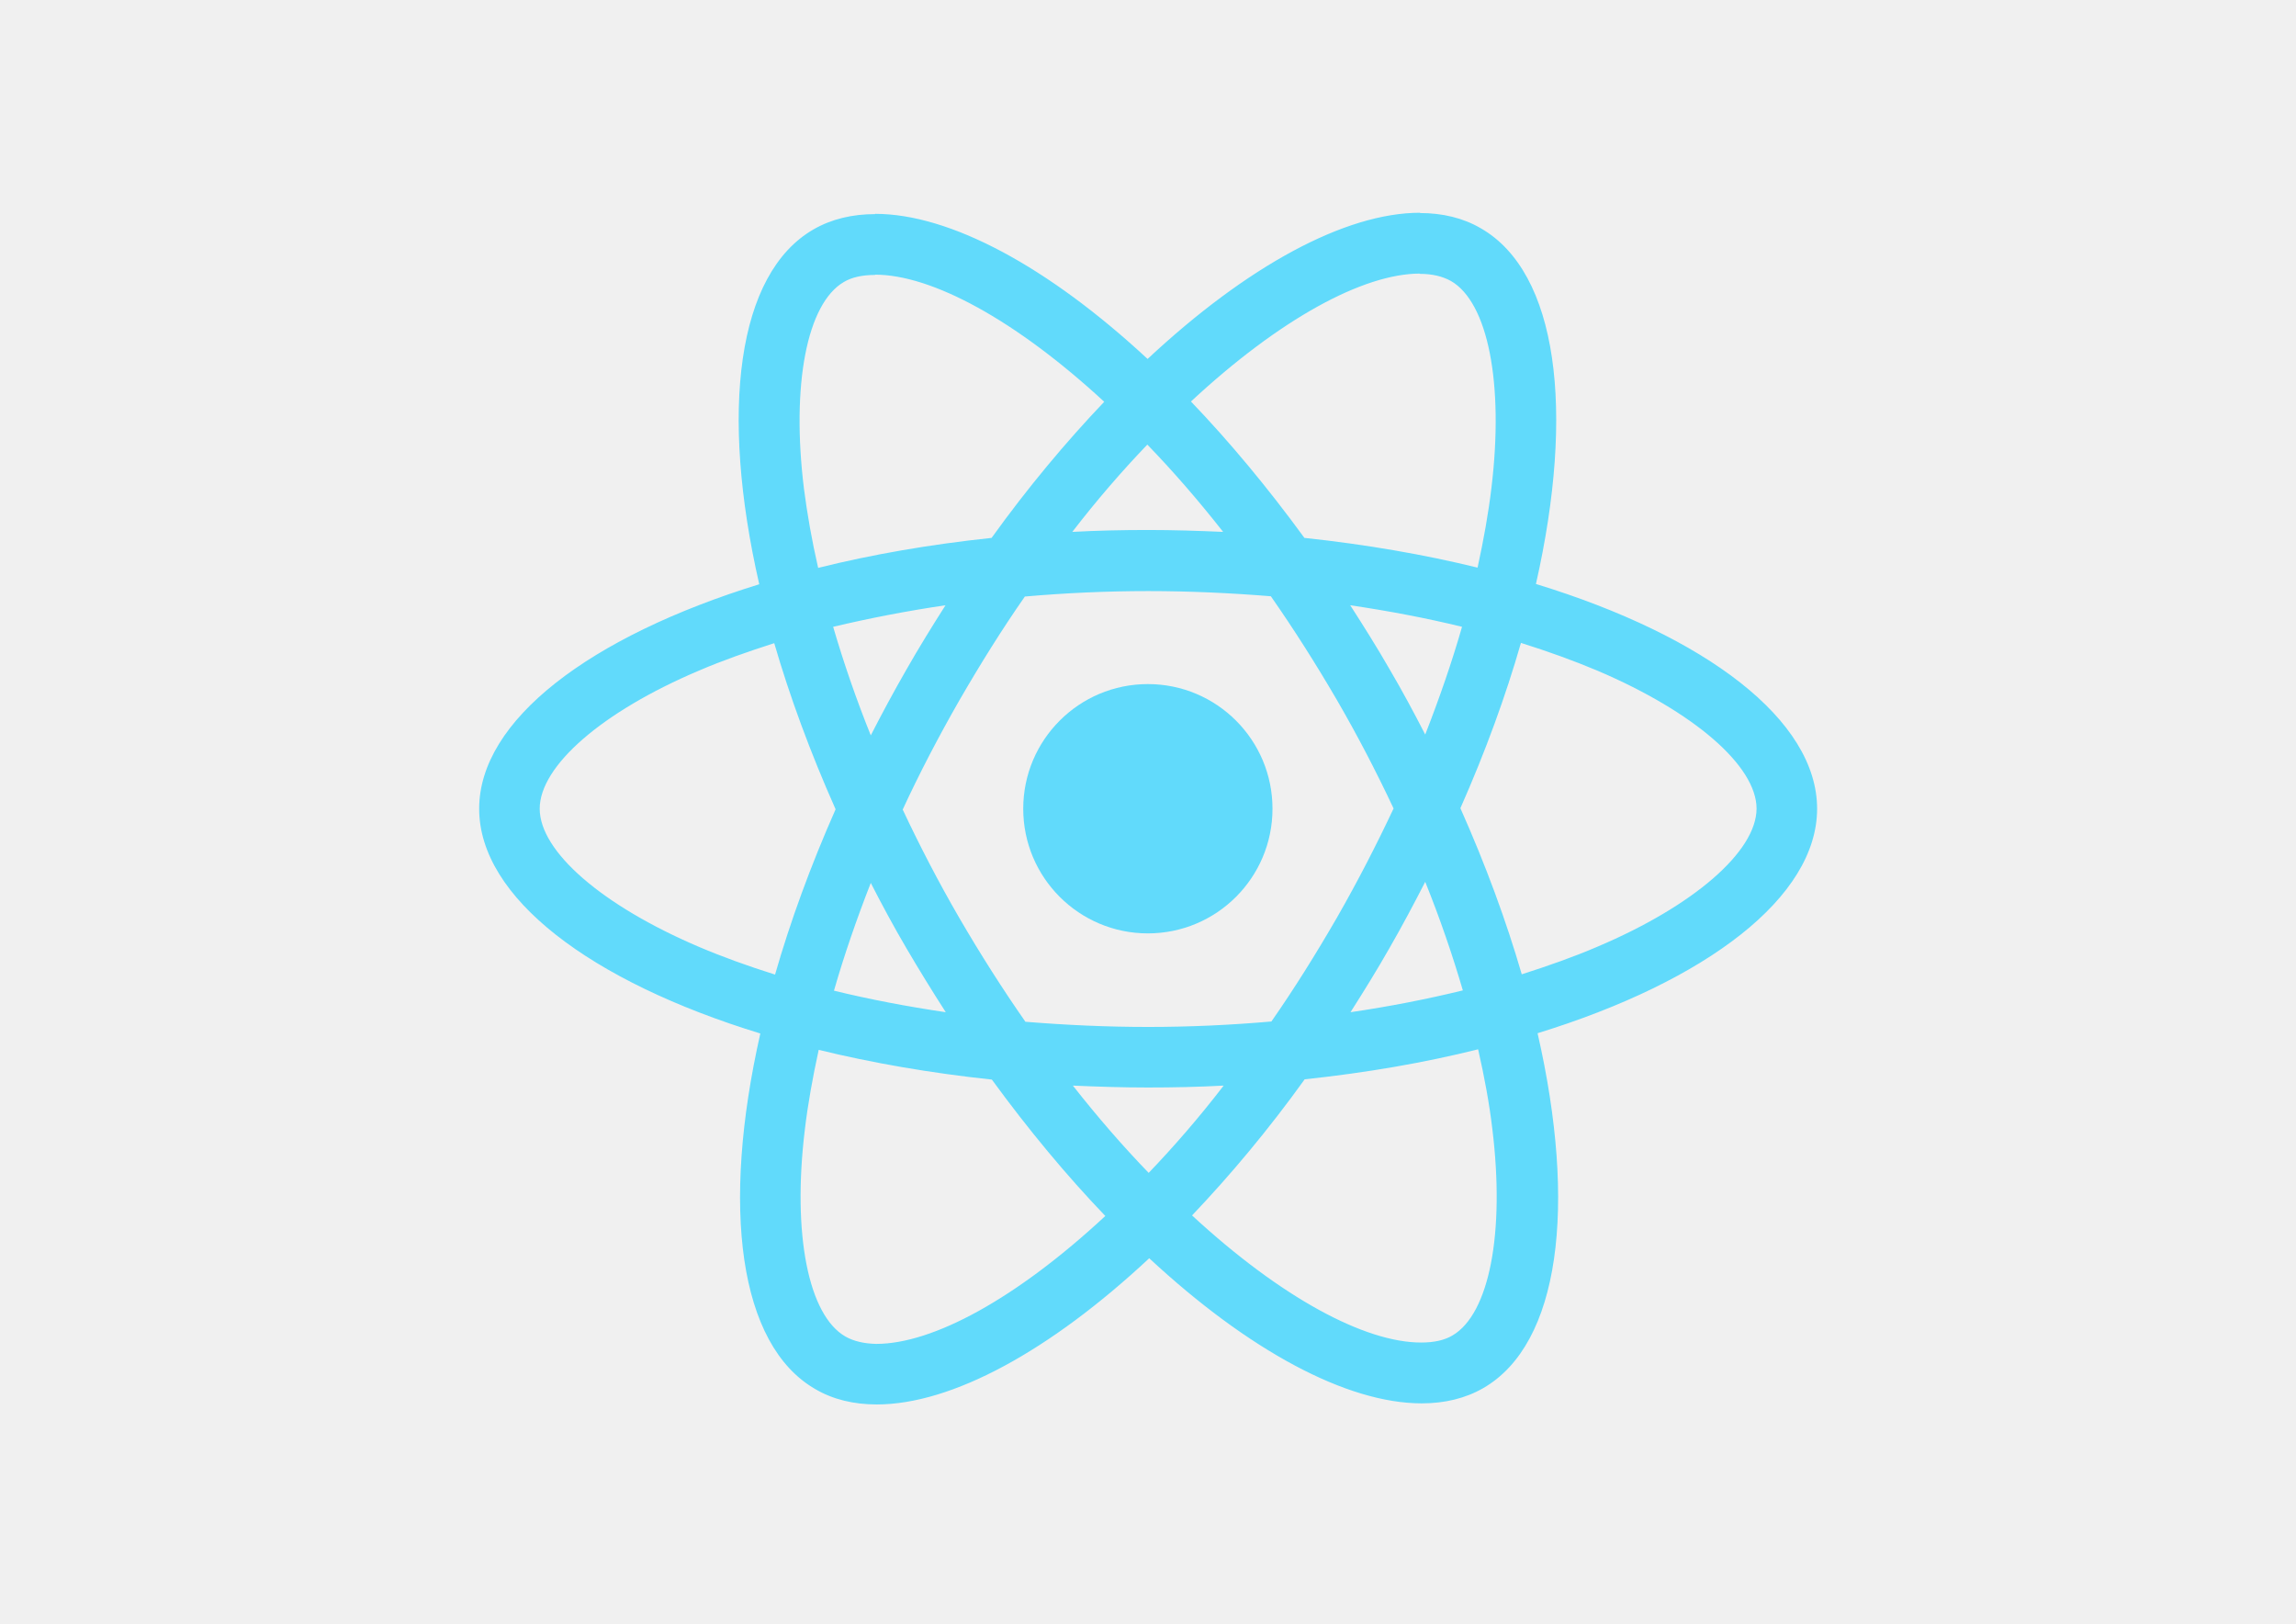
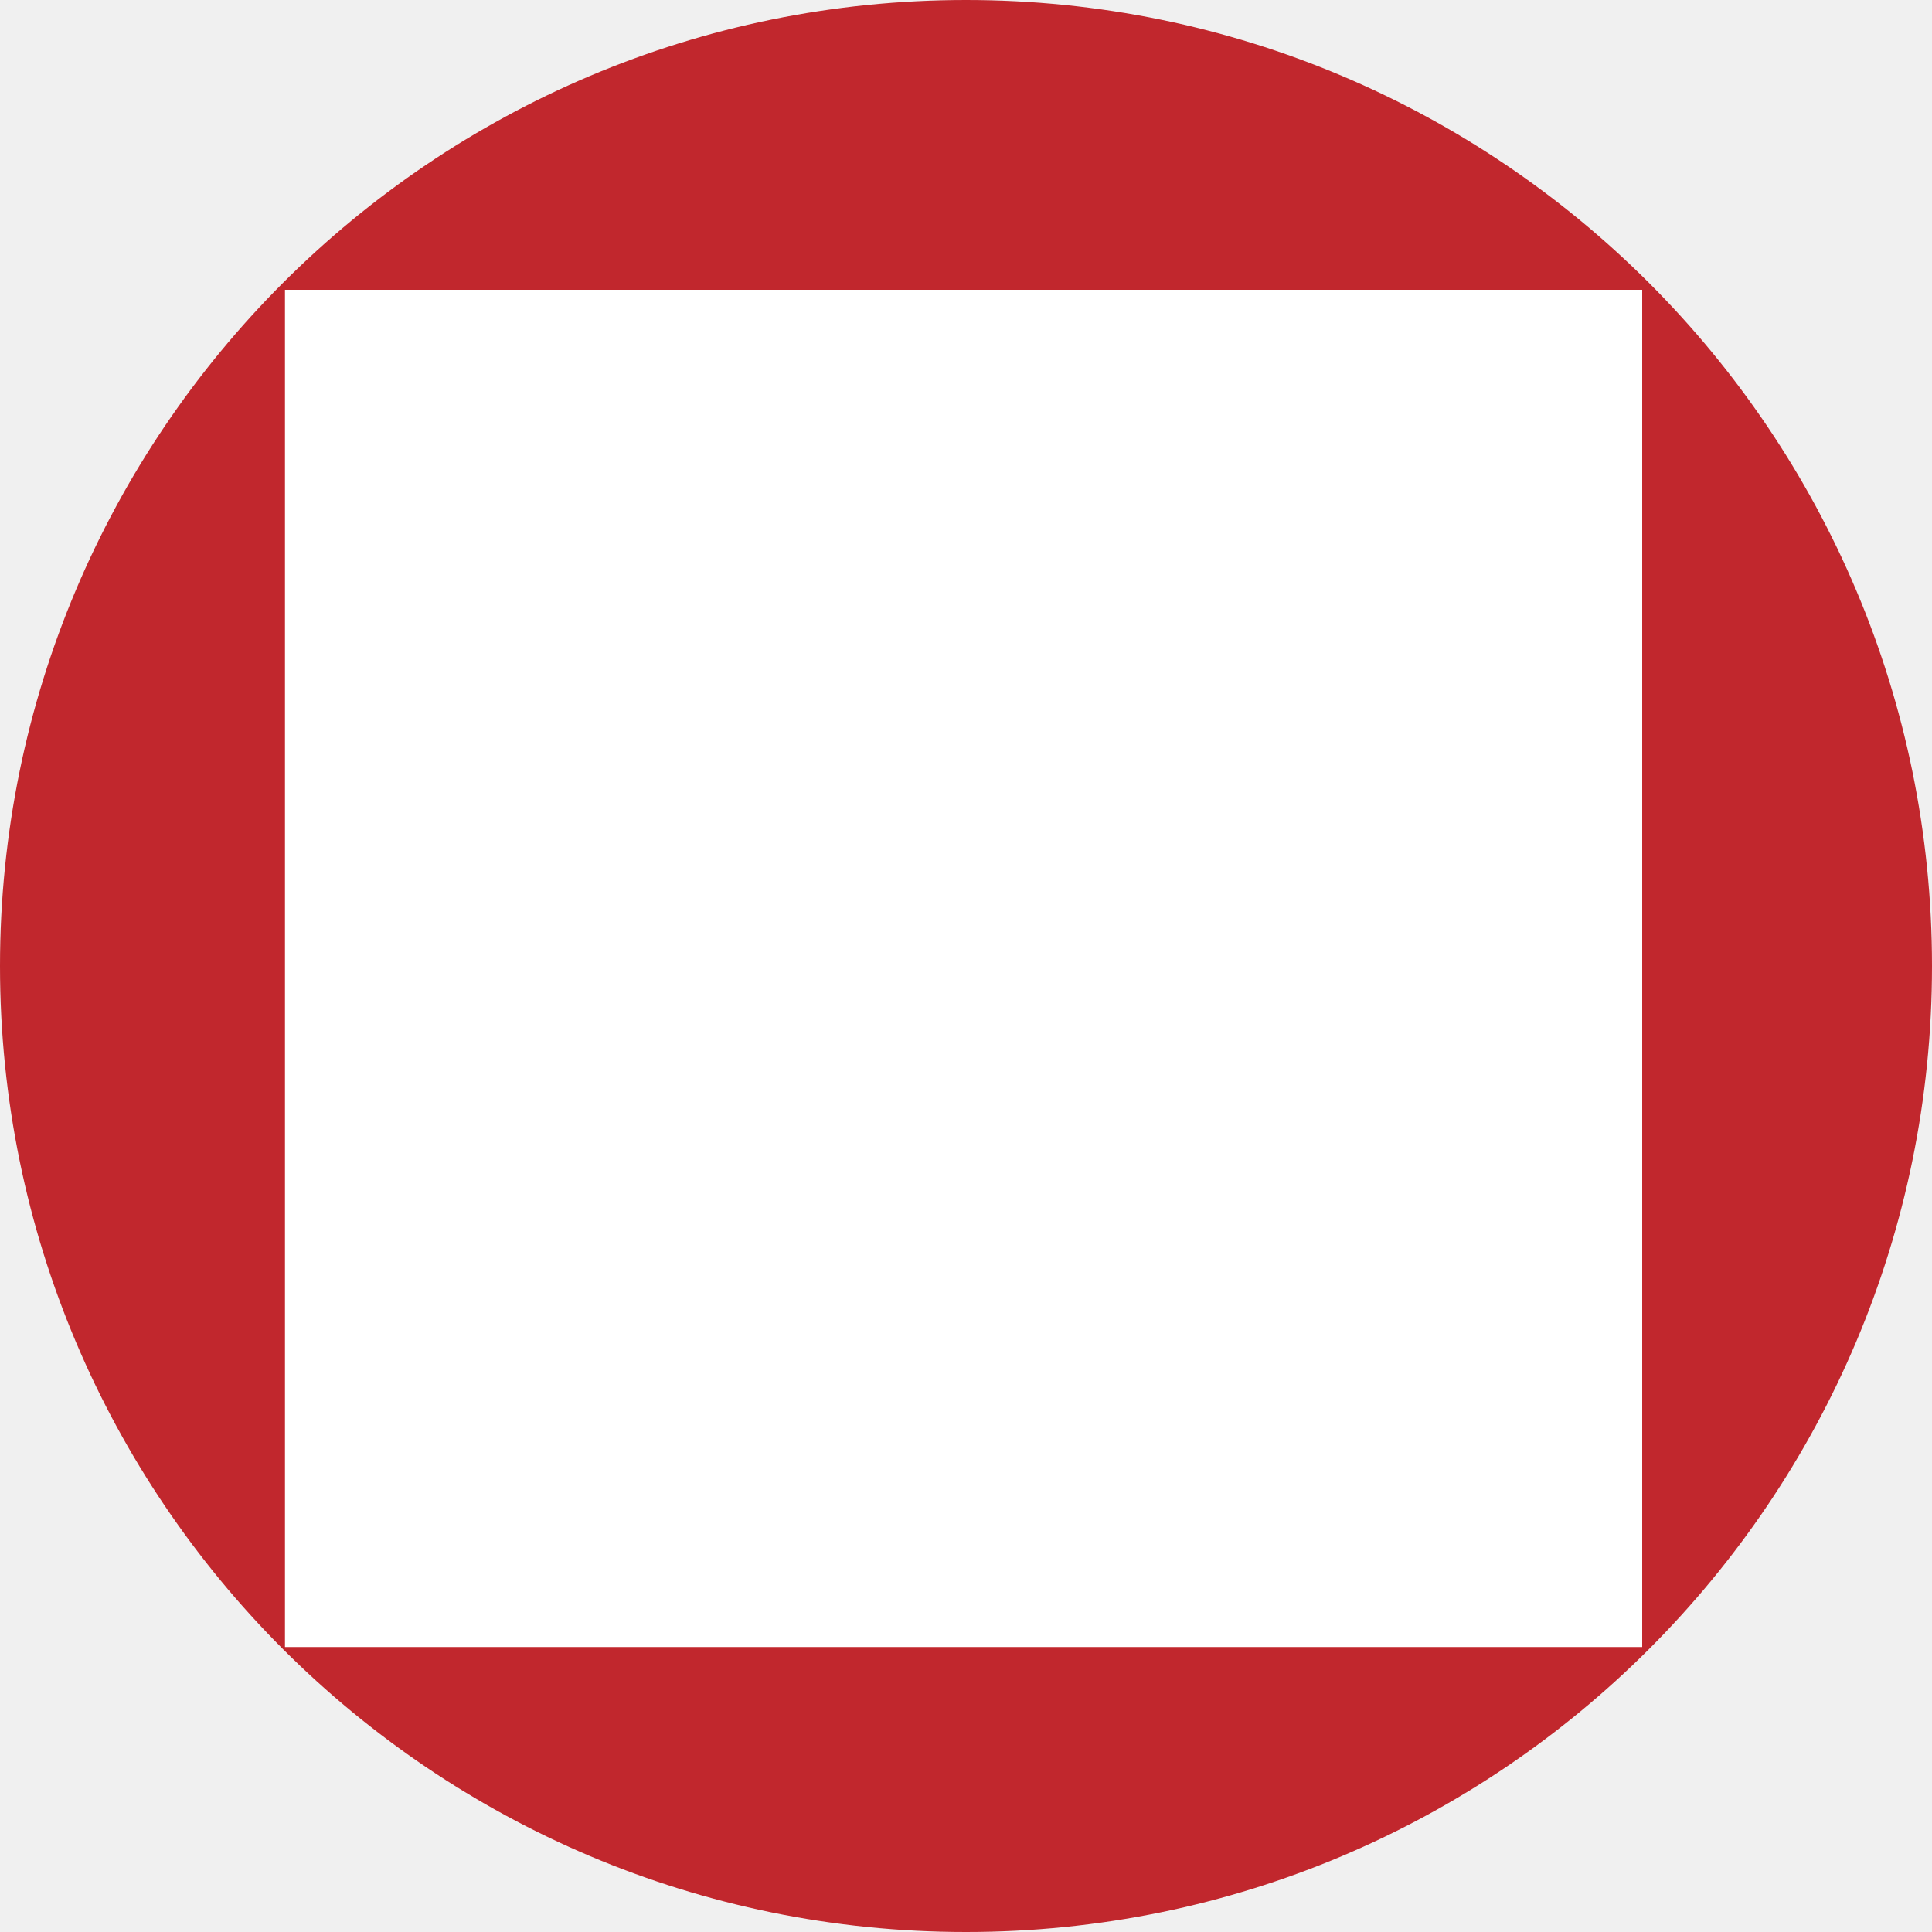
- <svg xmlns="http://www.w3.org/2000/svg" viewBox="0 0 841.9 595.3">
-   <g fill="#61DAFB">
-     <path d="M666.3 296.5c0-32.5-40.7-63.3-103.1-82.4 14.4-63.6 8-114.2-20.2-130.4-6.5-3.8-14.1-5.6-22.4-5.6v22.3c4.6 0 8.3.9 11.4 2.6 13.6 7.8 19.5 37.5 14.9 75.7-1.1 9.4-2.9 19.3-5.1 29.4-19.6-4.8-41-8.5-63.5-10.9-13.5-18.5-27.5-35.3-41.6-50 32.6-30.3 63.2-46.9 84-46.9V78c-27.5 0-63.5 19.6-99.9 53.6-36.4-33.8-72.4-53.2-99.9-53.2v22.3c20.7 0 51.4 16.5 84 46.6-14 14.7-28 31.4-41.3 49.9-22.6 2.4-44 6.1-63.6 11-2.3-10-4-19.7-5.2-29-4.7-38.2 1.1-67.9 14.6-75.8 3-1.8 6.9-2.6 11.5-2.6V78.5c-8.4 0-16 1.8-22.6 5.6-28.1 16.2-34.4 66.7-19.9 130.1-62.2 19.2-102.7 49.9-102.7 82.3 0 32.5 40.7 63.3 103.1 82.4-14.4 63.6-8 114.2 20.2 130.4 6.5 3.8 14.1 5.6 22.5 5.6 27.5 0 63.5-19.6 99.9-53.6 36.4 33.8 72.4 53.2 99.9 53.2 8.4 0 16-1.8 22.6-5.6 28.1-16.2 34.4-66.7 19.9-130.1 62-19.1 102.5-49.9 102.5-82.3zm-130.2-66.7c-3.7 12.9-8.3 26.2-13.5 39.5-4.1-8-8.4-16-13.1-24-4.6-8-9.5-15.8-14.4-23.4 14.2 2.1 27.9 4.7 41 7.9zm-45.8 106.5c-7.8 13.5-15.8 26.3-24.1 38.2-14.9 1.3-30 2-45.2 2-15.1 0-30.2-.7-45-1.9-8.3-11.9-16.4-24.6-24.2-38-7.6-13.1-14.5-26.4-20.8-39.8 6.2-13.4 13.2-26.8 20.7-39.9 7.8-13.5 15.8-26.3 24.1-38.2 14.9-1.3 30-2 45.2-2 15.1 0 30.2.7 45 1.9 8.3 11.9 16.4 24.6 24.2 38 7.6 13.1 14.5 26.4 20.8 39.8-6.3 13.4-13.2 26.8-20.7 39.9zm32.3-13c5.4 13.4 10 26.8 13.8 39.8-13.1 3.2-26.9 5.9-41.2 8 4.9-7.7 9.8-15.6 14.4-23.7 4.6-8 8.9-16.1 13-24.1zM421.2 430c-9.3-9.6-18.6-20.3-27.8-32 9 .4 18.2.7 27.5.7 9.4 0 18.7-.2 27.8-.7-9 11.7-18.3 22.4-27.5 32zm-74.4-58.9c-14.2-2.1-27.9-4.7-41-7.9 3.7-12.9 8.3-26.2 13.5-39.5 4.1 8 8.4 16 13.1 24 4.7 8 9.5 15.8 14.4 23.4zM420.7 163c9.3 9.6 18.6 20.3 27.8 32-9-.4-18.2-.7-27.5-.7-9.4 0-18.7.2-27.8.7 9-11.7 18.3-22.4 27.5-32zm-74 58.9c-4.9 7.7-9.8 15.6-14.4 23.7-4.6 8-8.9 16-13 24-5.4-13.4-10-26.8-13.8-39.8 13.1-3.1 26.9-5.8 41.2-7.9zm-90.5 125.2c-35.4-15.1-58.3-34.9-58.3-50.6 0-15.7 22.9-35.6 58.3-50.6 8.6-3.7 18-7 27.7-10.1 5.7 19.6 13.2 40 22.5 60.9-9.2 20.8-16.6 41.1-22.2 60.6-9.9-3.1-19.3-6.5-28-10.2zM310 490c-13.6-7.8-19.5-37.5-14.9-75.7 1.1-9.4 2.9-19.3 5.1-29.4 19.6 4.8 41 8.5 63.5 10.9 13.5 18.5 27.5 35.3 41.6 50-32.6 30.3-63.2 46.9-84 46.9-4.5-.1-8.3-1-11.3-2.7zm237.2-76.2c4.7 38.2-1.1 67.9-14.6 75.8-3 1.8-6.9 2.6-11.5 2.6-20.7 0-51.4-16.5-84-46.6 14-14.7 28-31.4 41.3-49.9 22.6-2.4 44-6.1 63.6-11 2.3 10.1 4.1 19.8 5.2 29.1zm38.5-66.7c-8.6 3.7-18 7-27.7 10.1-5.7-19.6-13.2-40-22.5-60.9 9.2-20.8 16.6-41.1 22.2-60.6 9.9 3.1 19.3 6.5 28.1 10.2 35.4 15.1 58.3 34.9 58.3 50.6-.1 15.7-23 35.6-58.4 50.6zM320.8 78.4z" />
-     <circle cx="420.9" cy="296.5" r="45.7" />
-     <path d="M520.5 78.1z" />
+ <svg xmlns="http://www.w3.org/2000/svg" version="1.1" x="0px" y="0px" width="400px" height="400px" viewBox="0 0 400 400" enable-background="new 0 0 400 400" xml:space="preserve">
+   <g id="圖層_1">
+     <circle fill="#C1272D" cx="200" cy="200" r="200" />
+   </g>
+   <g id="圖層_2">
+     <rect x="59" y="60" fill="#FFFFFF" width="281" height="281" />
  </g>
</svg>
